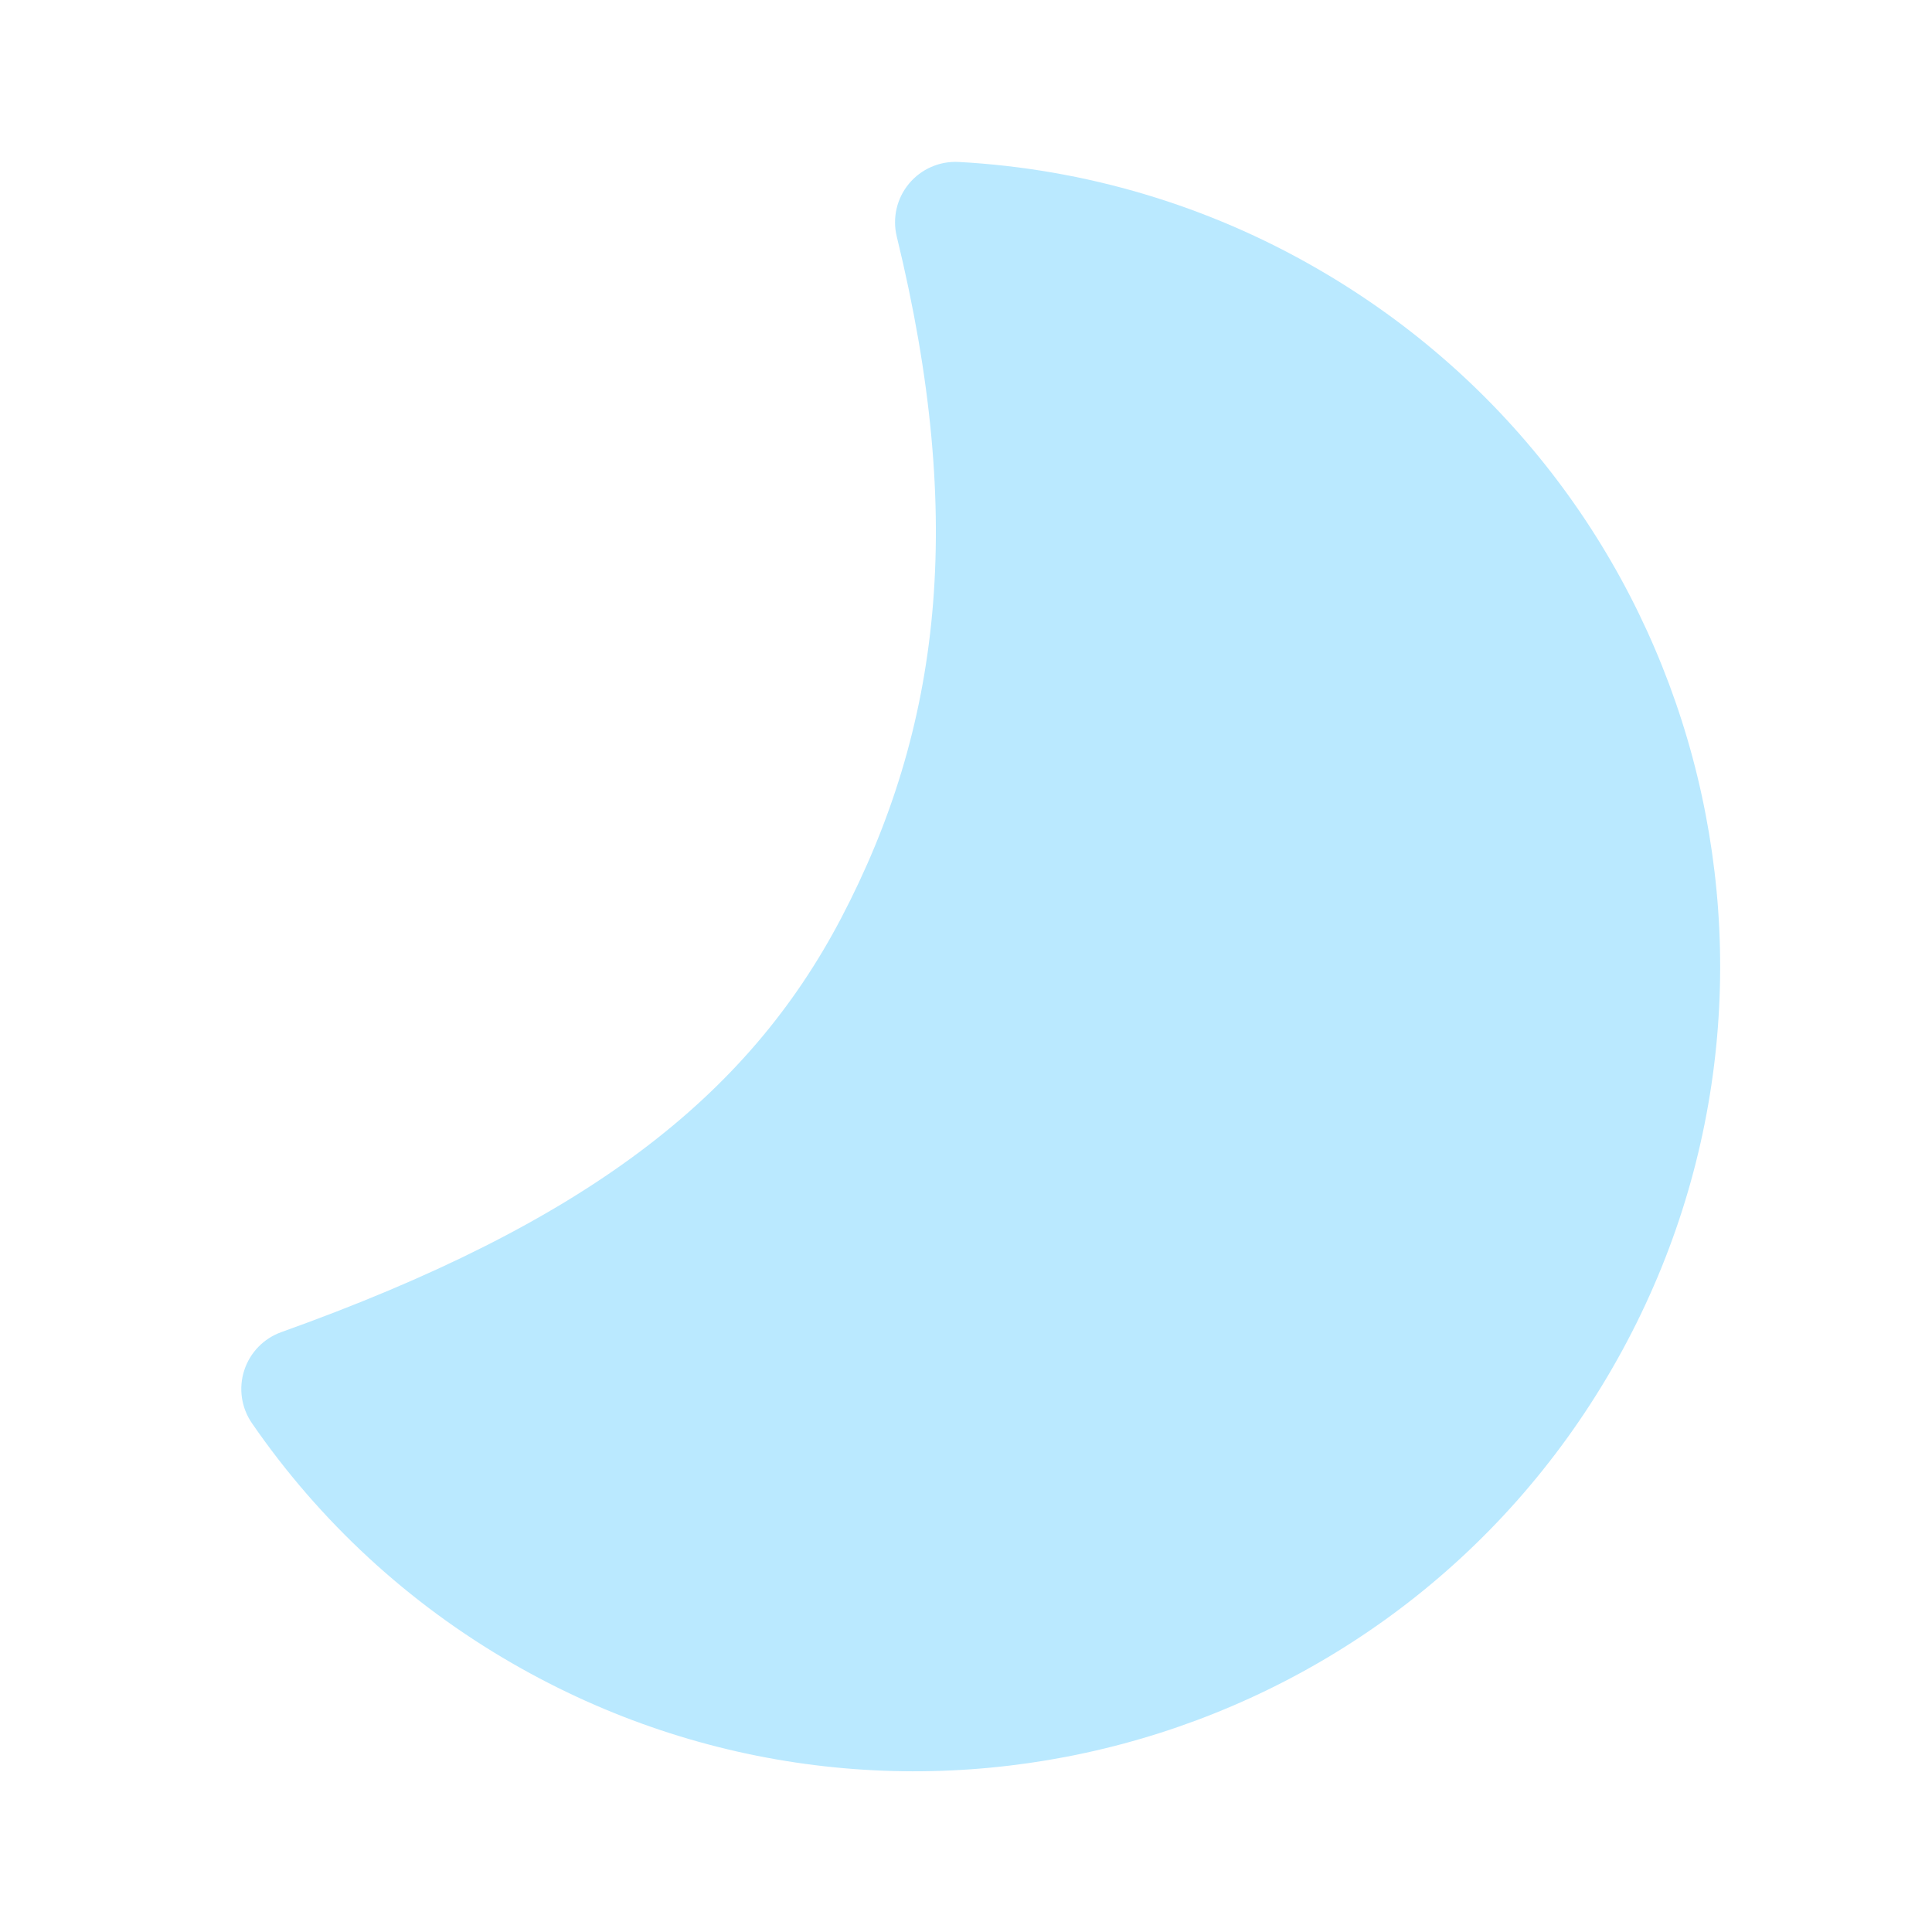
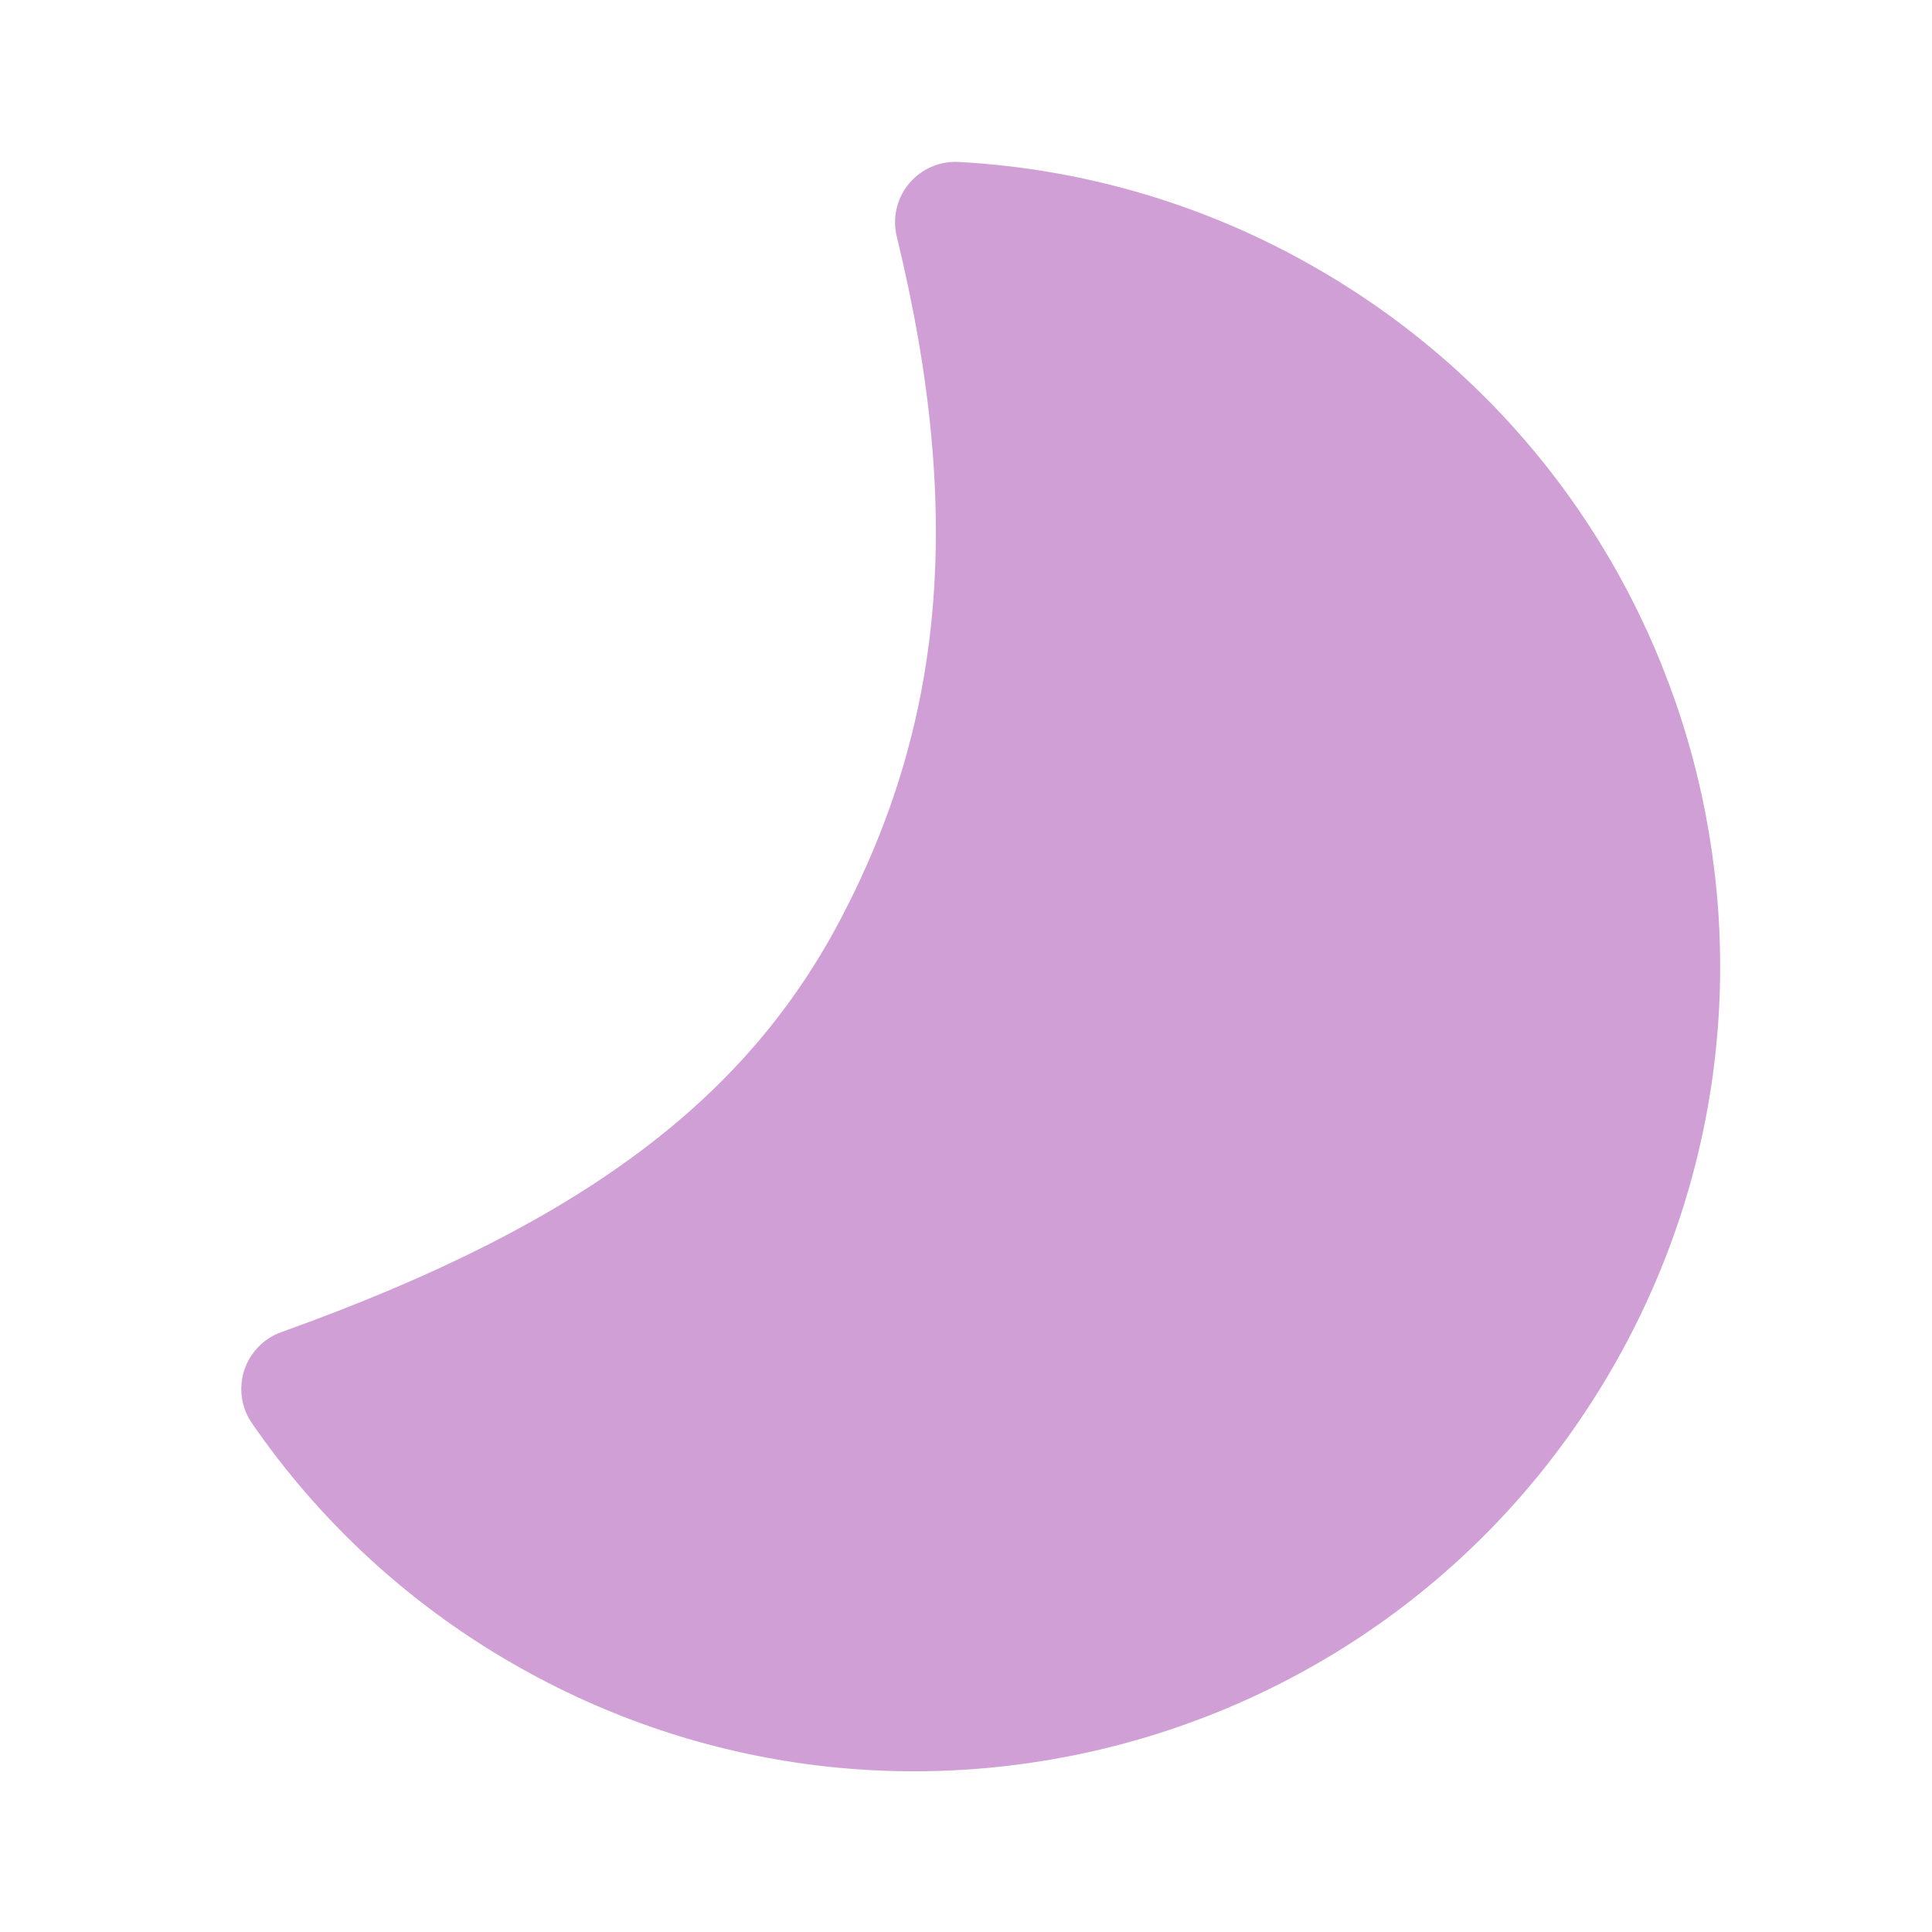
<svg xmlns="http://www.w3.org/2000/svg" width="24" height="24" fill="none" viewBox="0 0 24 24">
-   <path d="M20.026 17.001c-2.762 4.784-8.879 6.423-13.663 3.661A9.965 9.965 0 0 1 3.13 17.68a.75.75 0 0 1 .365-1.132c3.767-1.348 5.785-2.91 6.956-5.146 1.232-2.353 1.551-4.93.689-8.463a.75.75 0 0 1 .769-.927 9.961 9.961 0 0 1 4.457 1.327c4.784 2.762 6.423 8.879 3.66 13.662Z" fill="#bae9ff" />
+   <path d="M20.026 17.001c-2.762 4.784-8.879 6.423-13.663 3.661A9.965 9.965 0 0 1 3.13 17.68a.75.75 0 0 1 .365-1.132c3.767-1.348 5.785-2.91 6.956-5.146 1.232-2.353 1.551-4.93.689-8.463a.75.75 0 0 1 .769-.927 9.961 9.961 0 0 1 4.457 1.327c4.784 2.762 6.423 8.879 3.66 13.662Z" fill="#cf9fd6" />
</svg>
